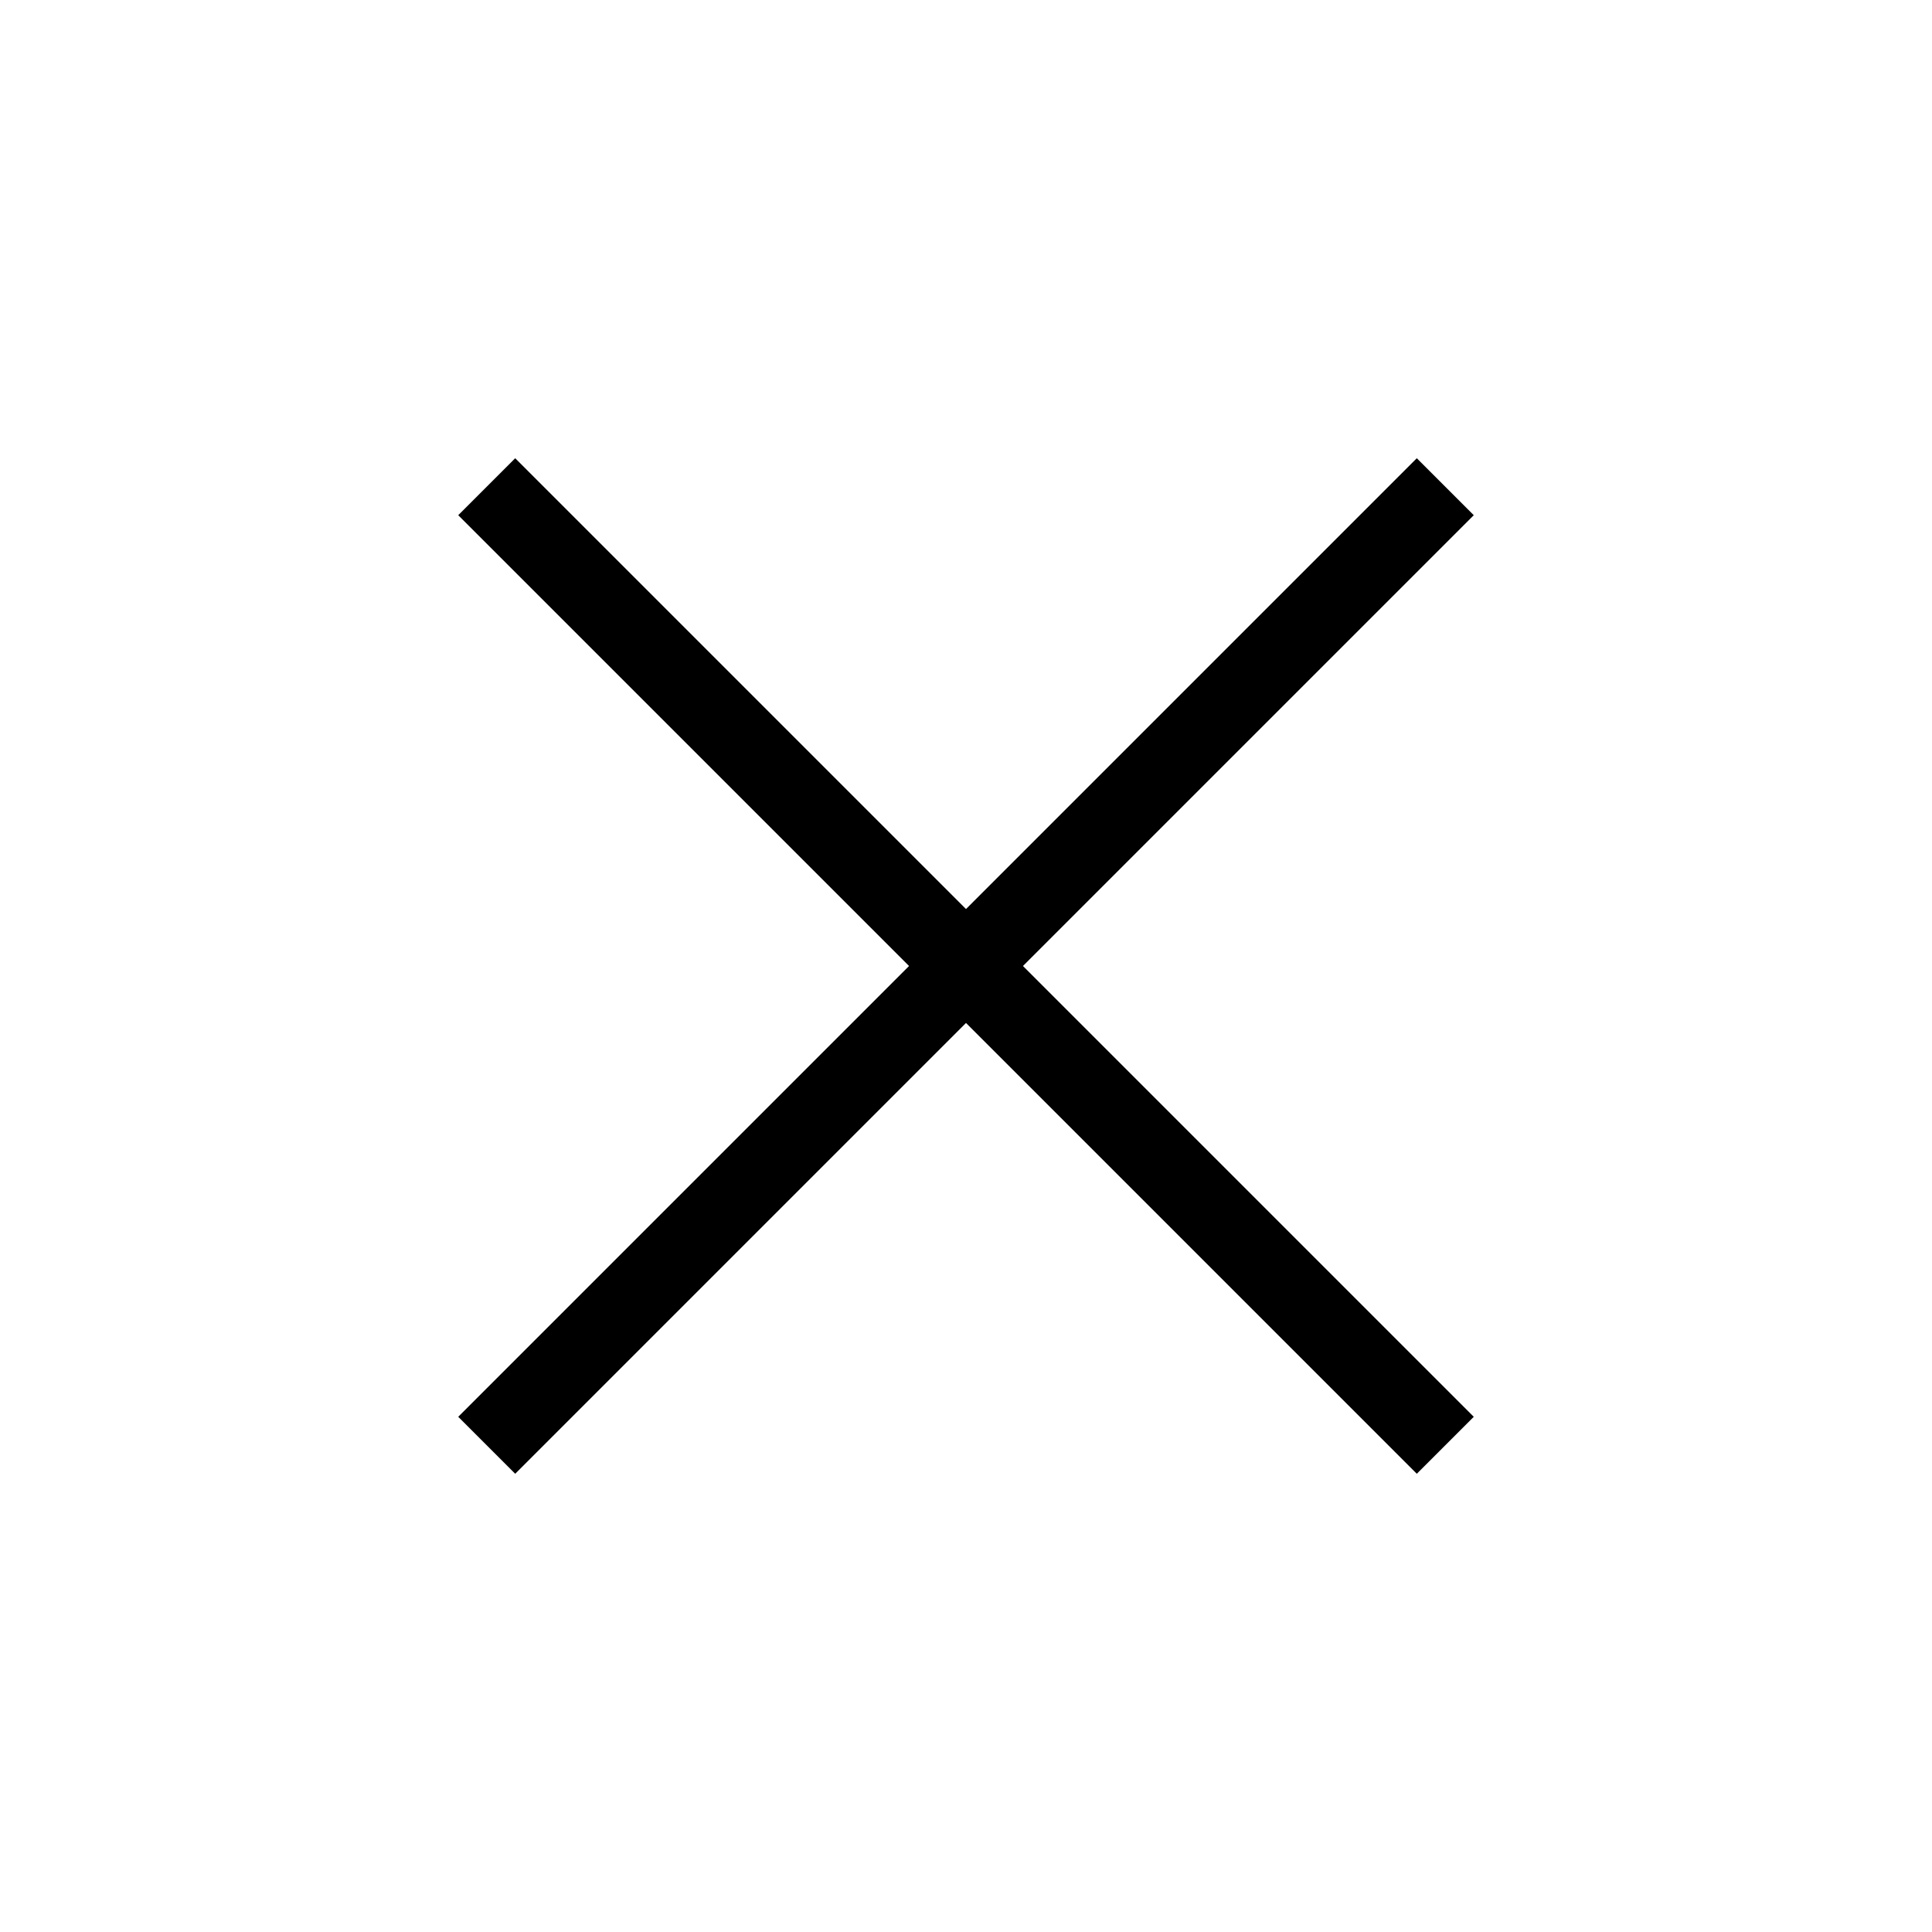
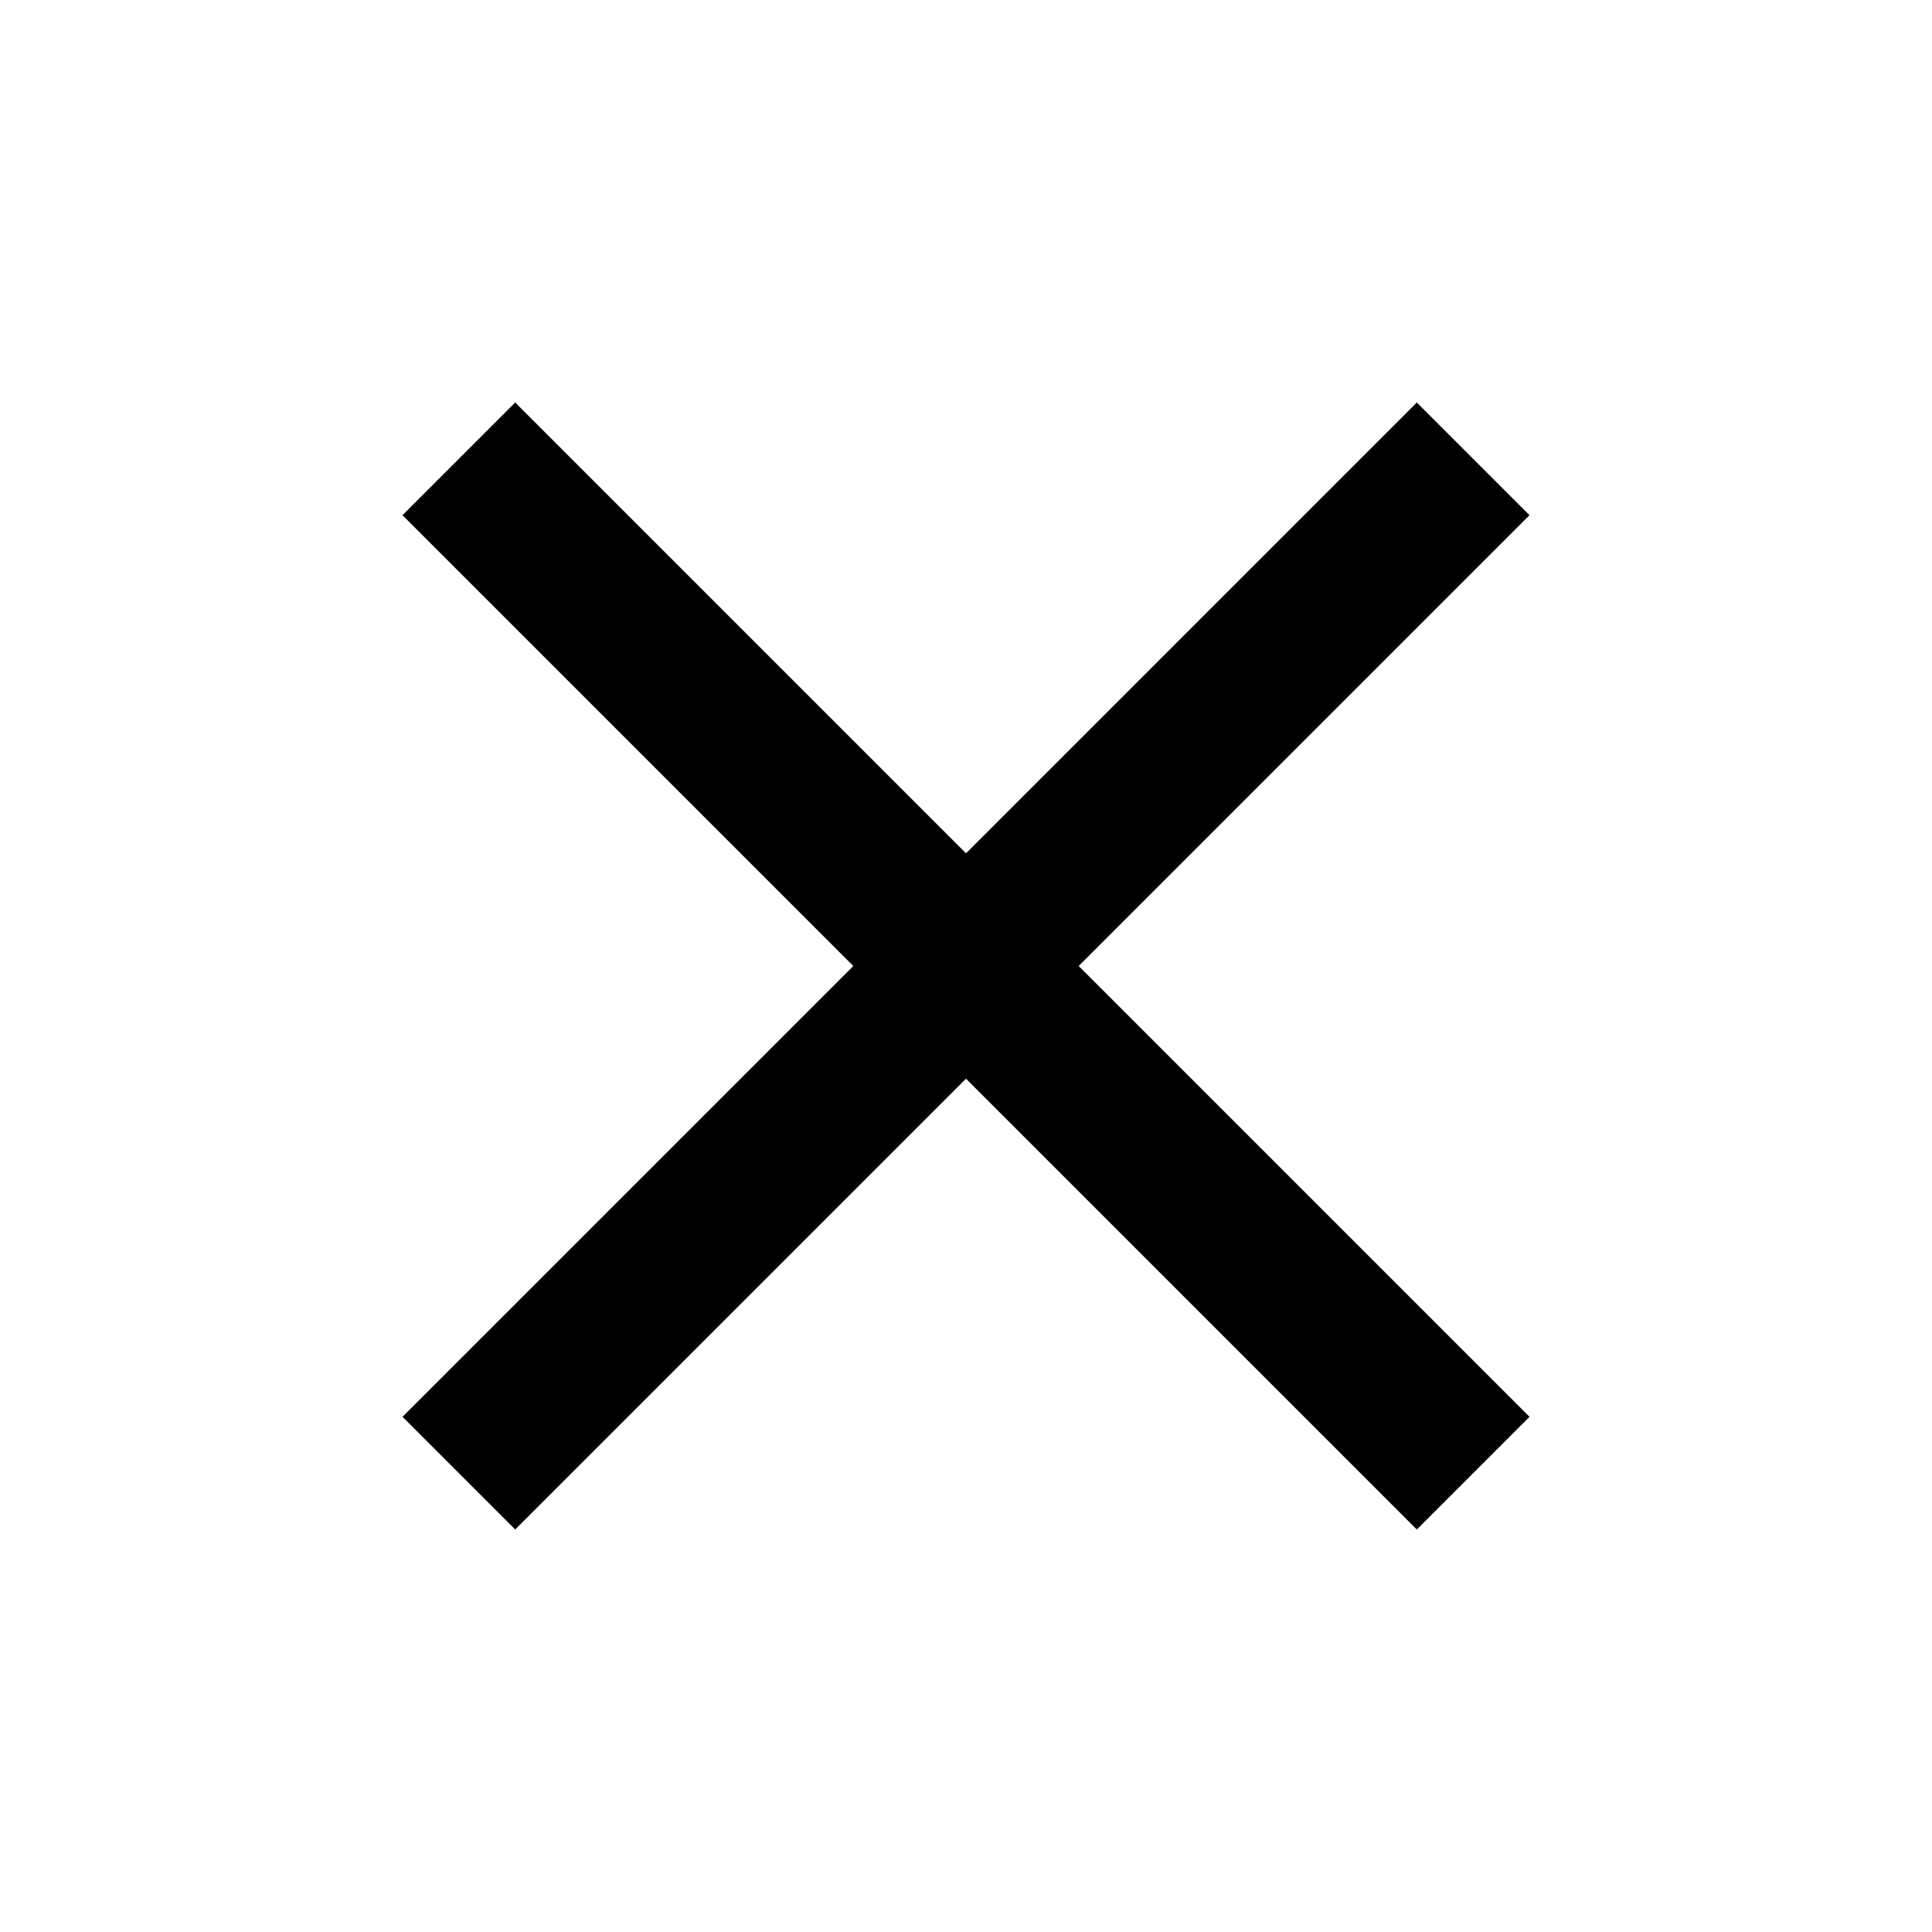
<svg xmlns="http://www.w3.org/2000/svg" height="24" viewBox="0 -960 960 960" width="24">
-   <path d="M256-227.69 227.69-256l224-224-224-224L256-732.31l224 224 224-224L732.31-704l-224 224 224 224L704-227.69l-224-224-224 224Z" />
+   <path d="m256-200-56-56 224-224-224-224 56-56 224 224 224-224 56 56-224 224 224 224-56 56-224-224-224 224Z" />
</svg>
